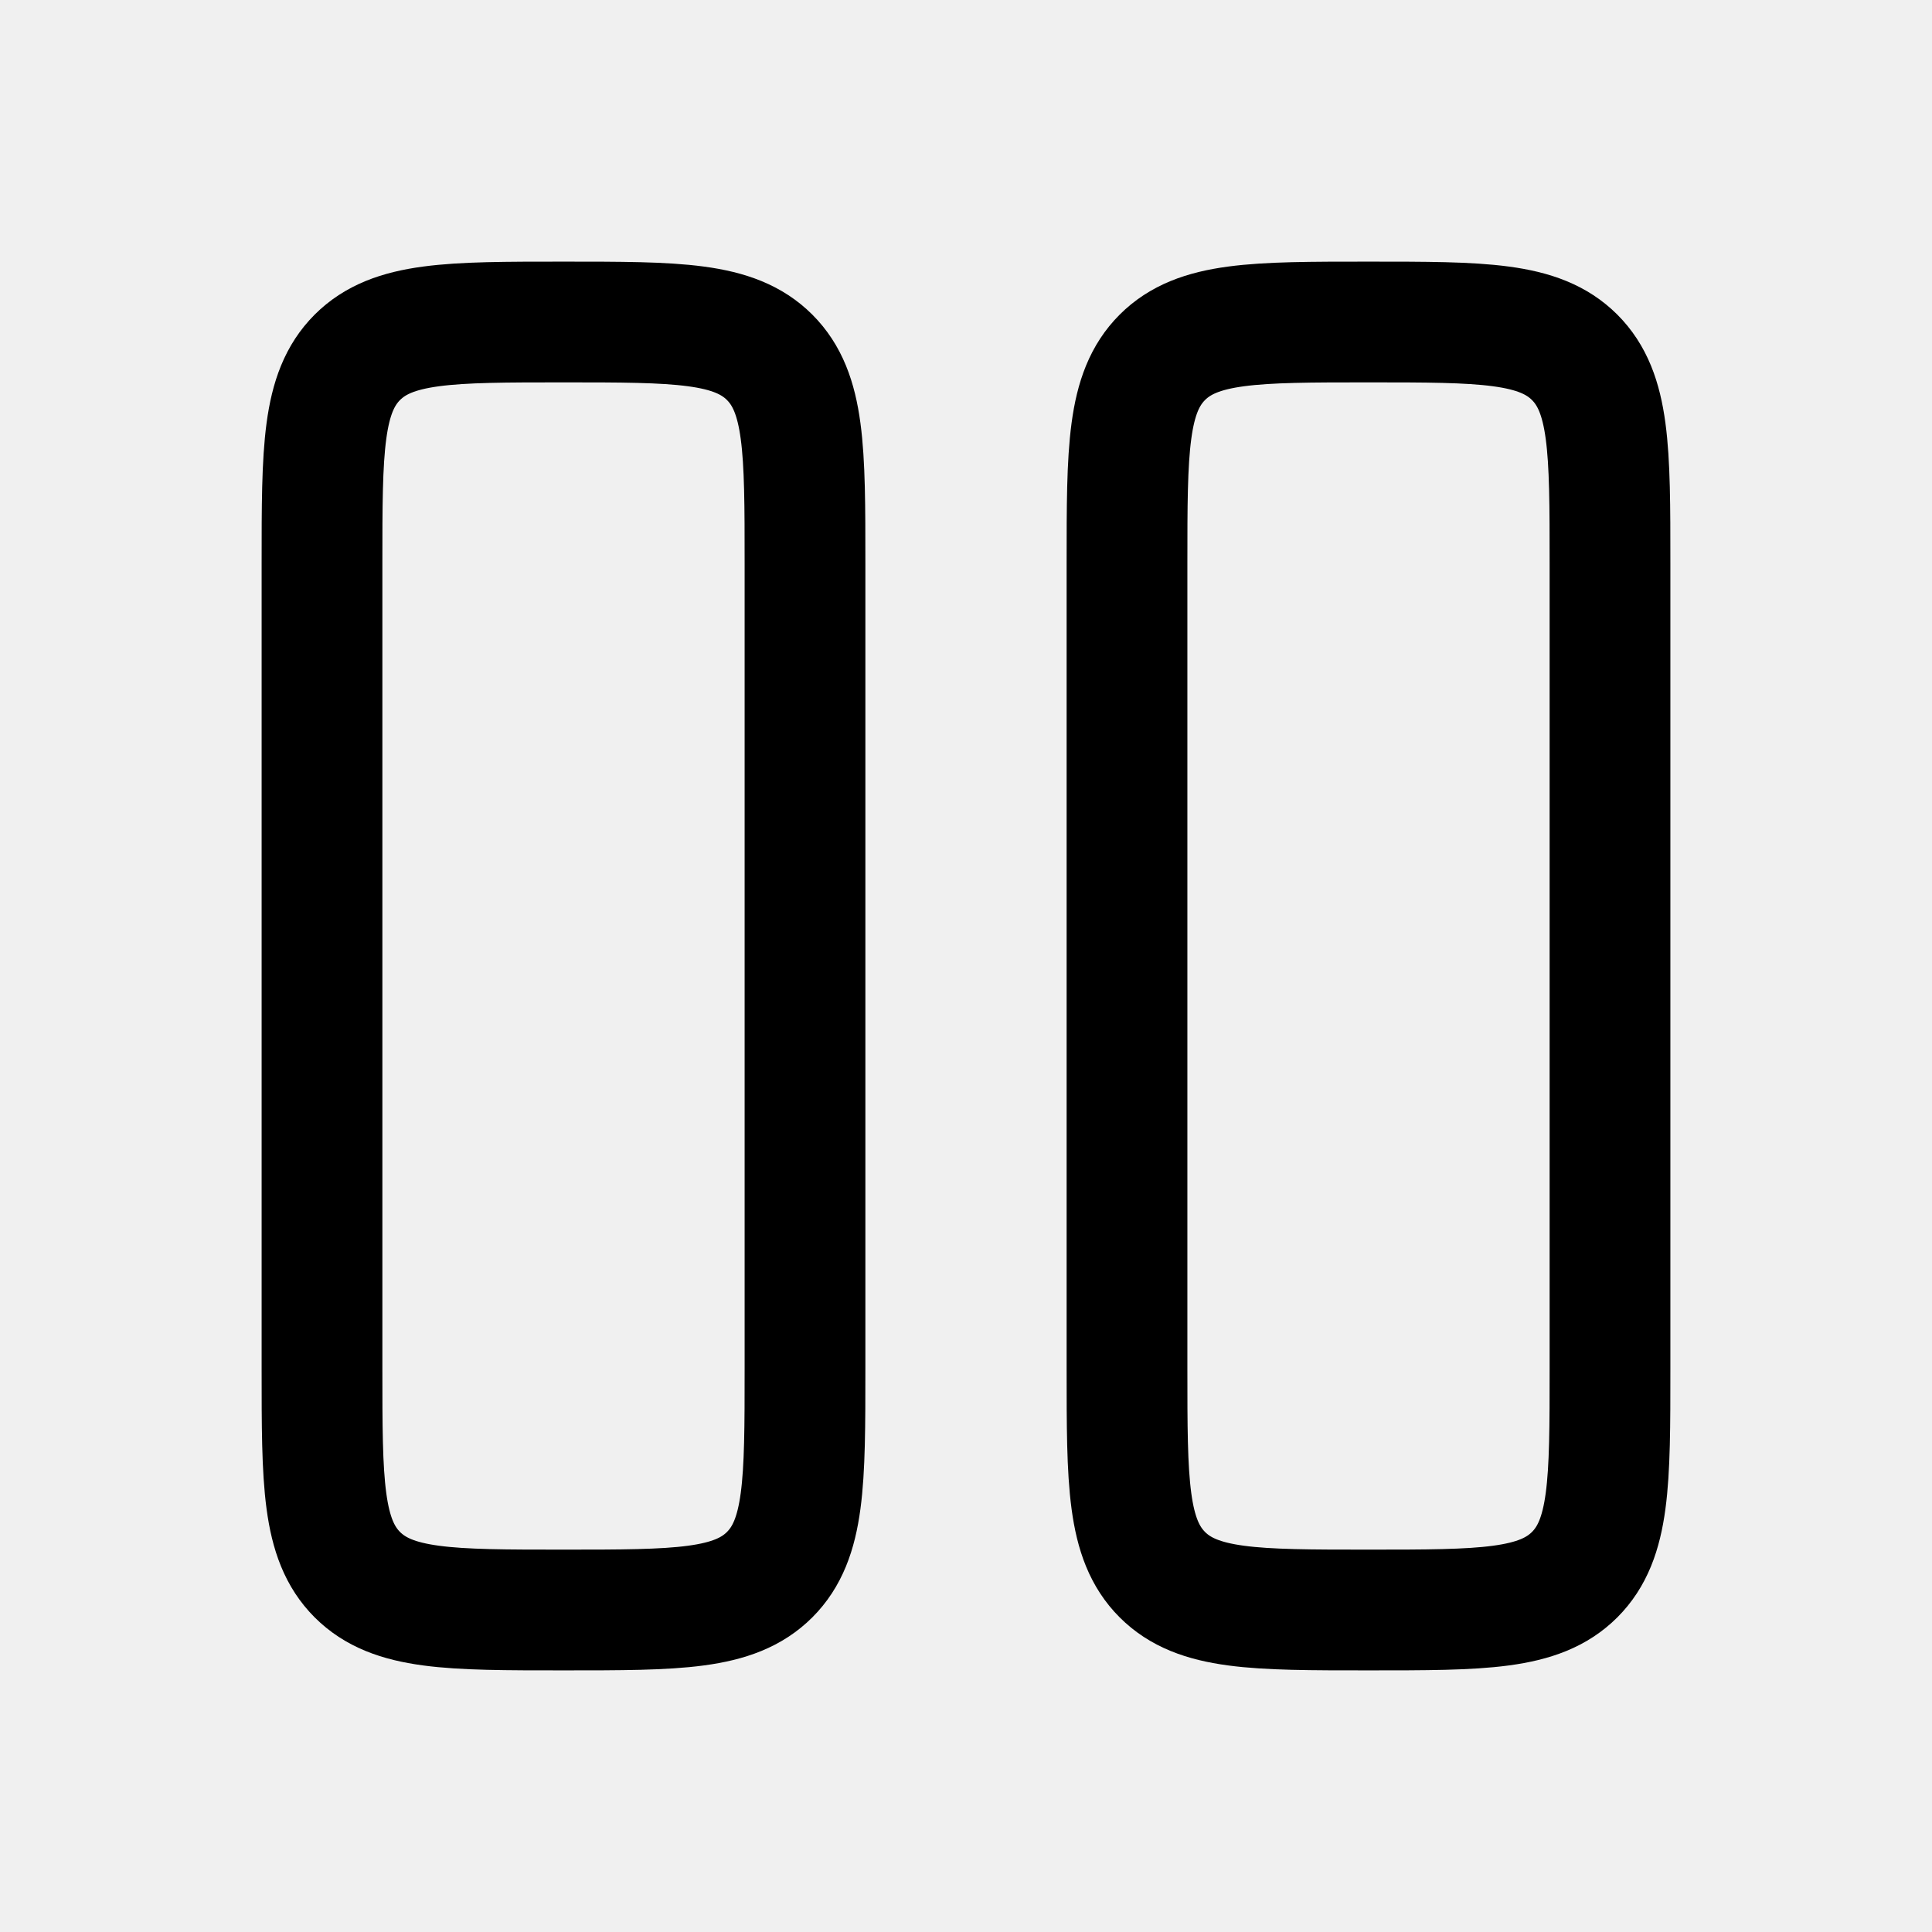
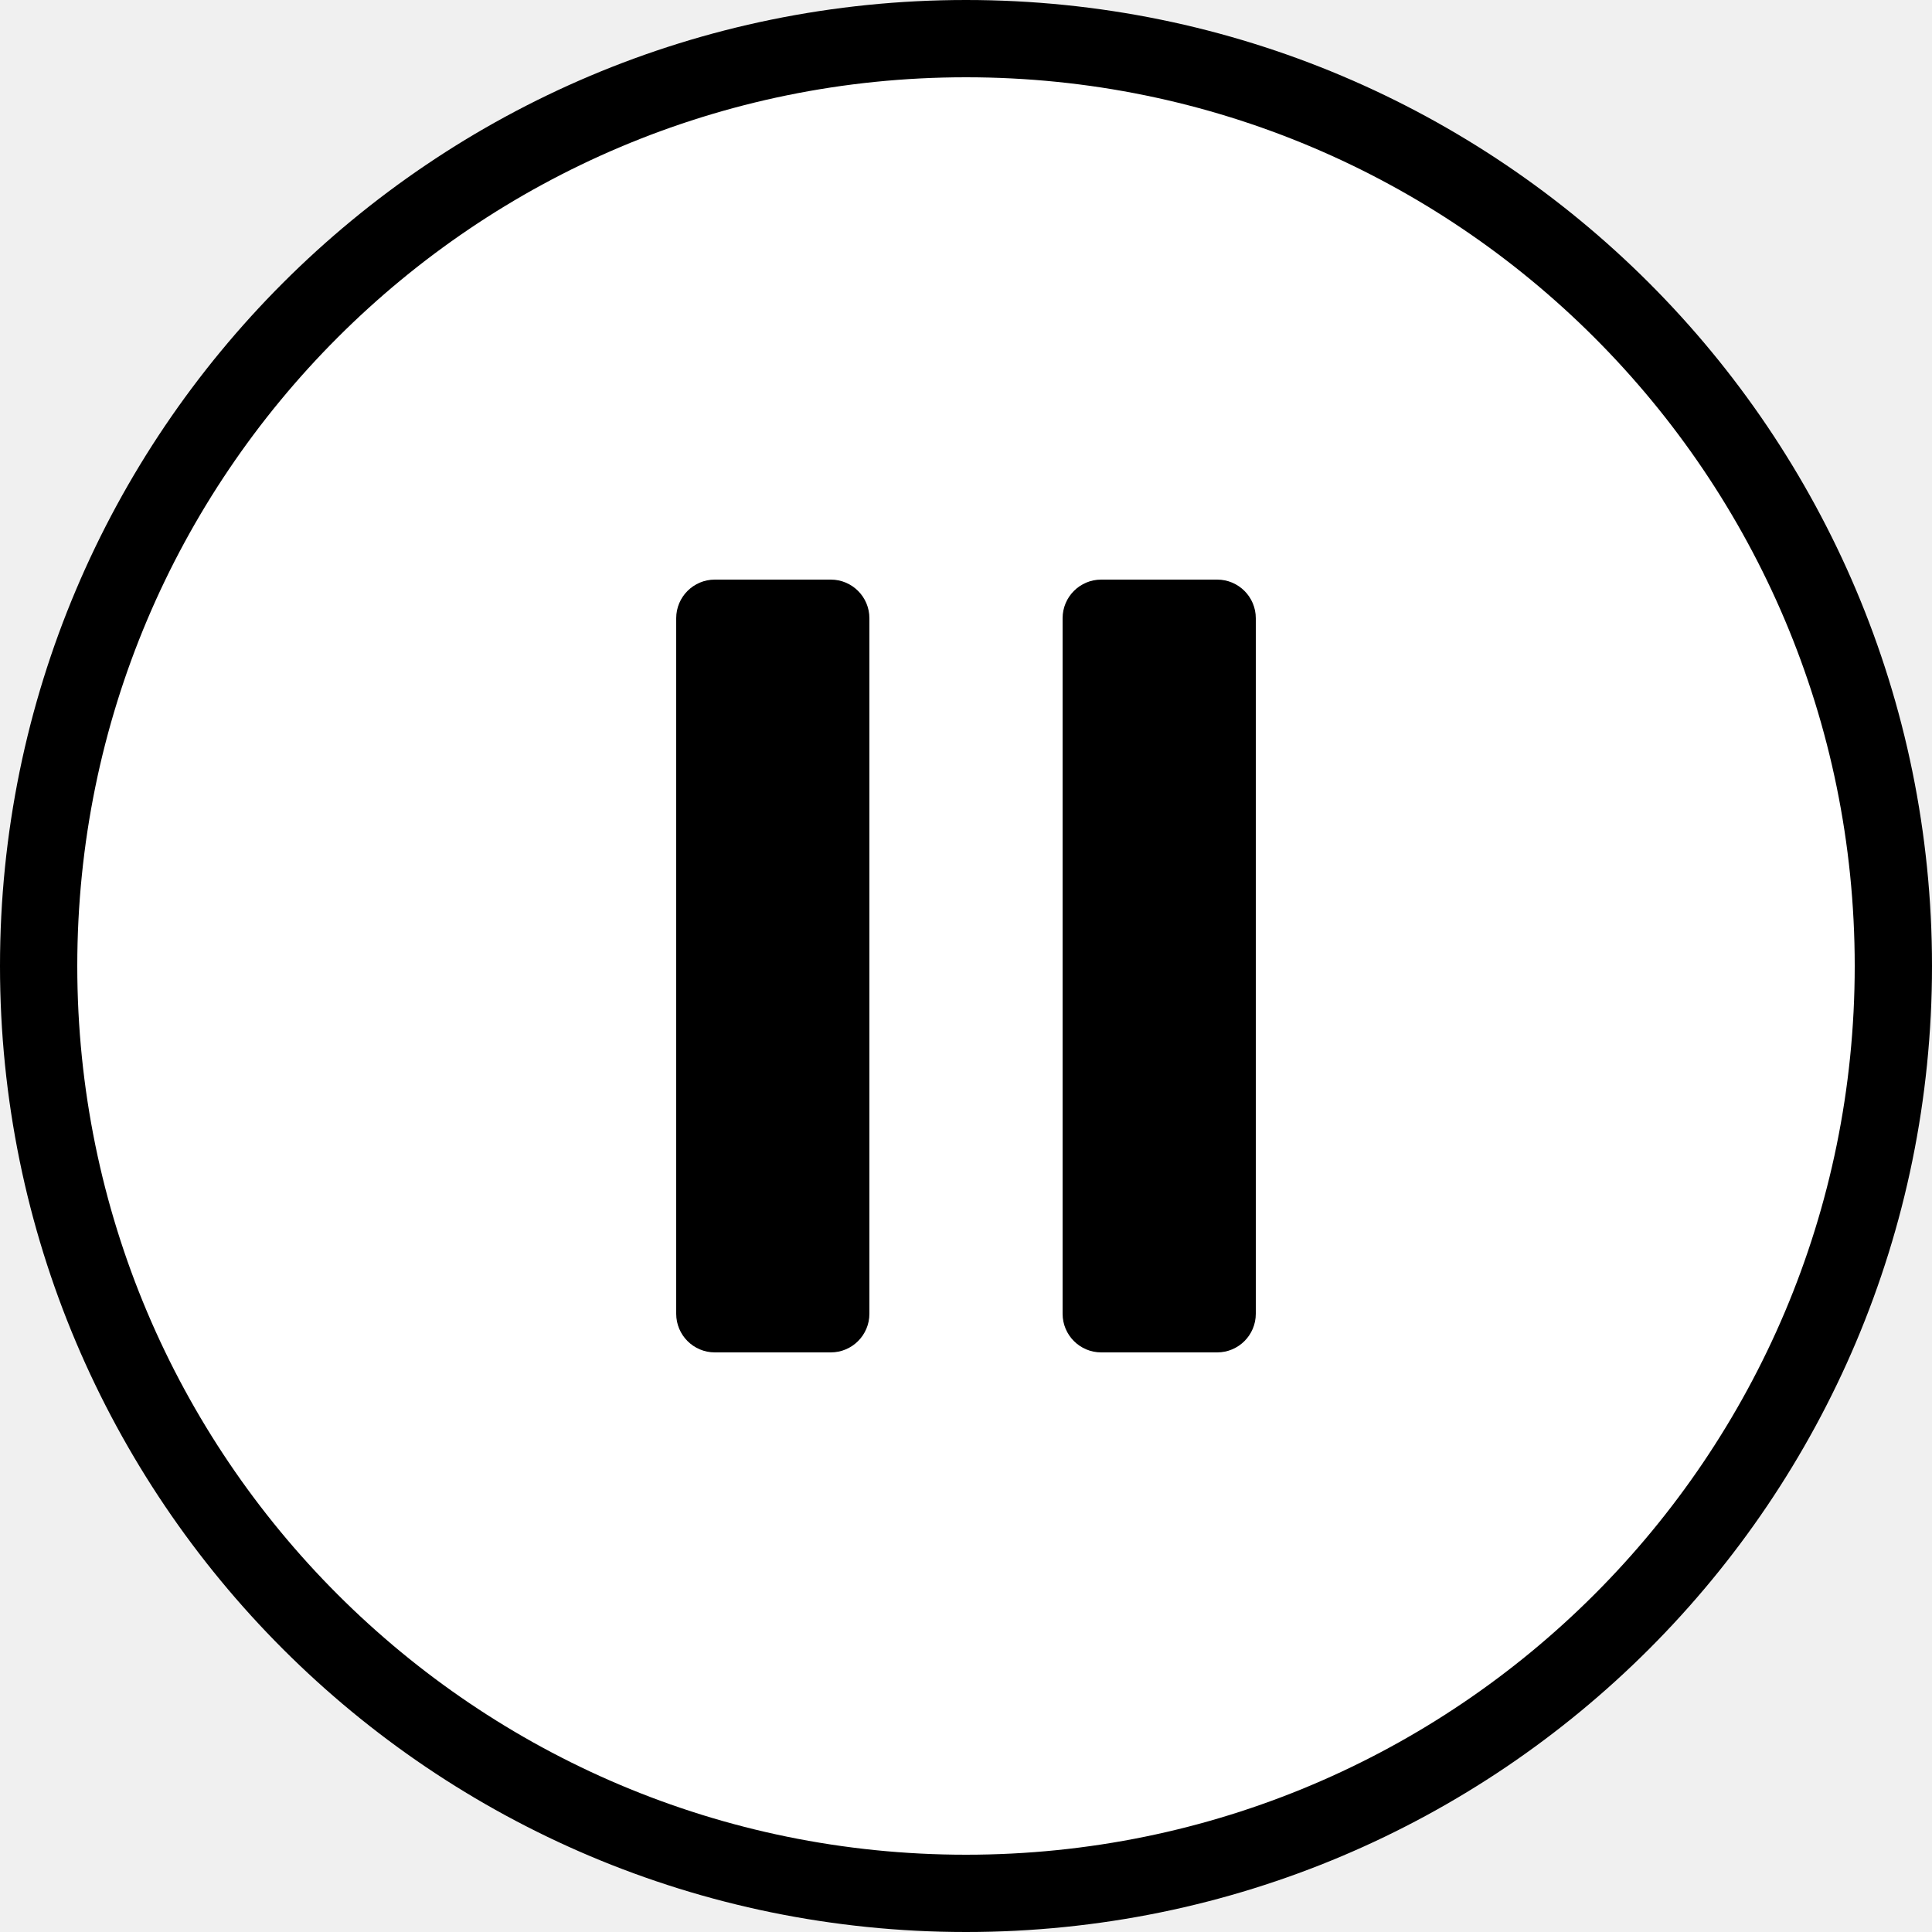
- <svg xmlns="http://www.w3.org/2000/svg" viewBox="0 0 24 24" width="24" height="24" color="#000000" fill="none">
-   <path d="M4 7C4 5.586 4 4.879 4.439 4.439C4.879 4 5.586 4 7 4C8.414 4 9.121 4 9.561 4.439C10 4.879 10 5.586 10 7V17C10 18.414 10 19.121 9.561 19.561C9.121 20 8.414 20 7 20C5.586 20 4.879 20 4.439 19.561C4 19.121 4 18.414 4 17V7Z" stroke="currentColor" stroke-width="1.5" />
-   <path d="M14 7C14 5.586 14 4.879 14.439 4.439C14.879 4 15.586 4 17 4C18.414 4 19.121 4 19.561 4.439C20 4.879 20 5.586 20 7V17C20 18.414 20 19.121 19.561 19.561C19.121 20 18.414 20 17 20C15.586 20 14.879 20 14.439 19.561C14 19.121 14 18.414 14 17V7Z" stroke="currentColor" stroke-width="1.5" />
+ <svg xmlns="http://www.w3.org/2000/svg" width="40" height="40" viewBox="0 0 100 100">
+   <circle cx="50" cy="50" r="48" fill="white" stroke="black" stroke-width="4" />
+   <rect x="35" y="30" width="10" height="40" rx="2" fill="black" />
+   <rect x="55" y="30" width="10" height="40" rx="2" fill="black" />
</svg>
